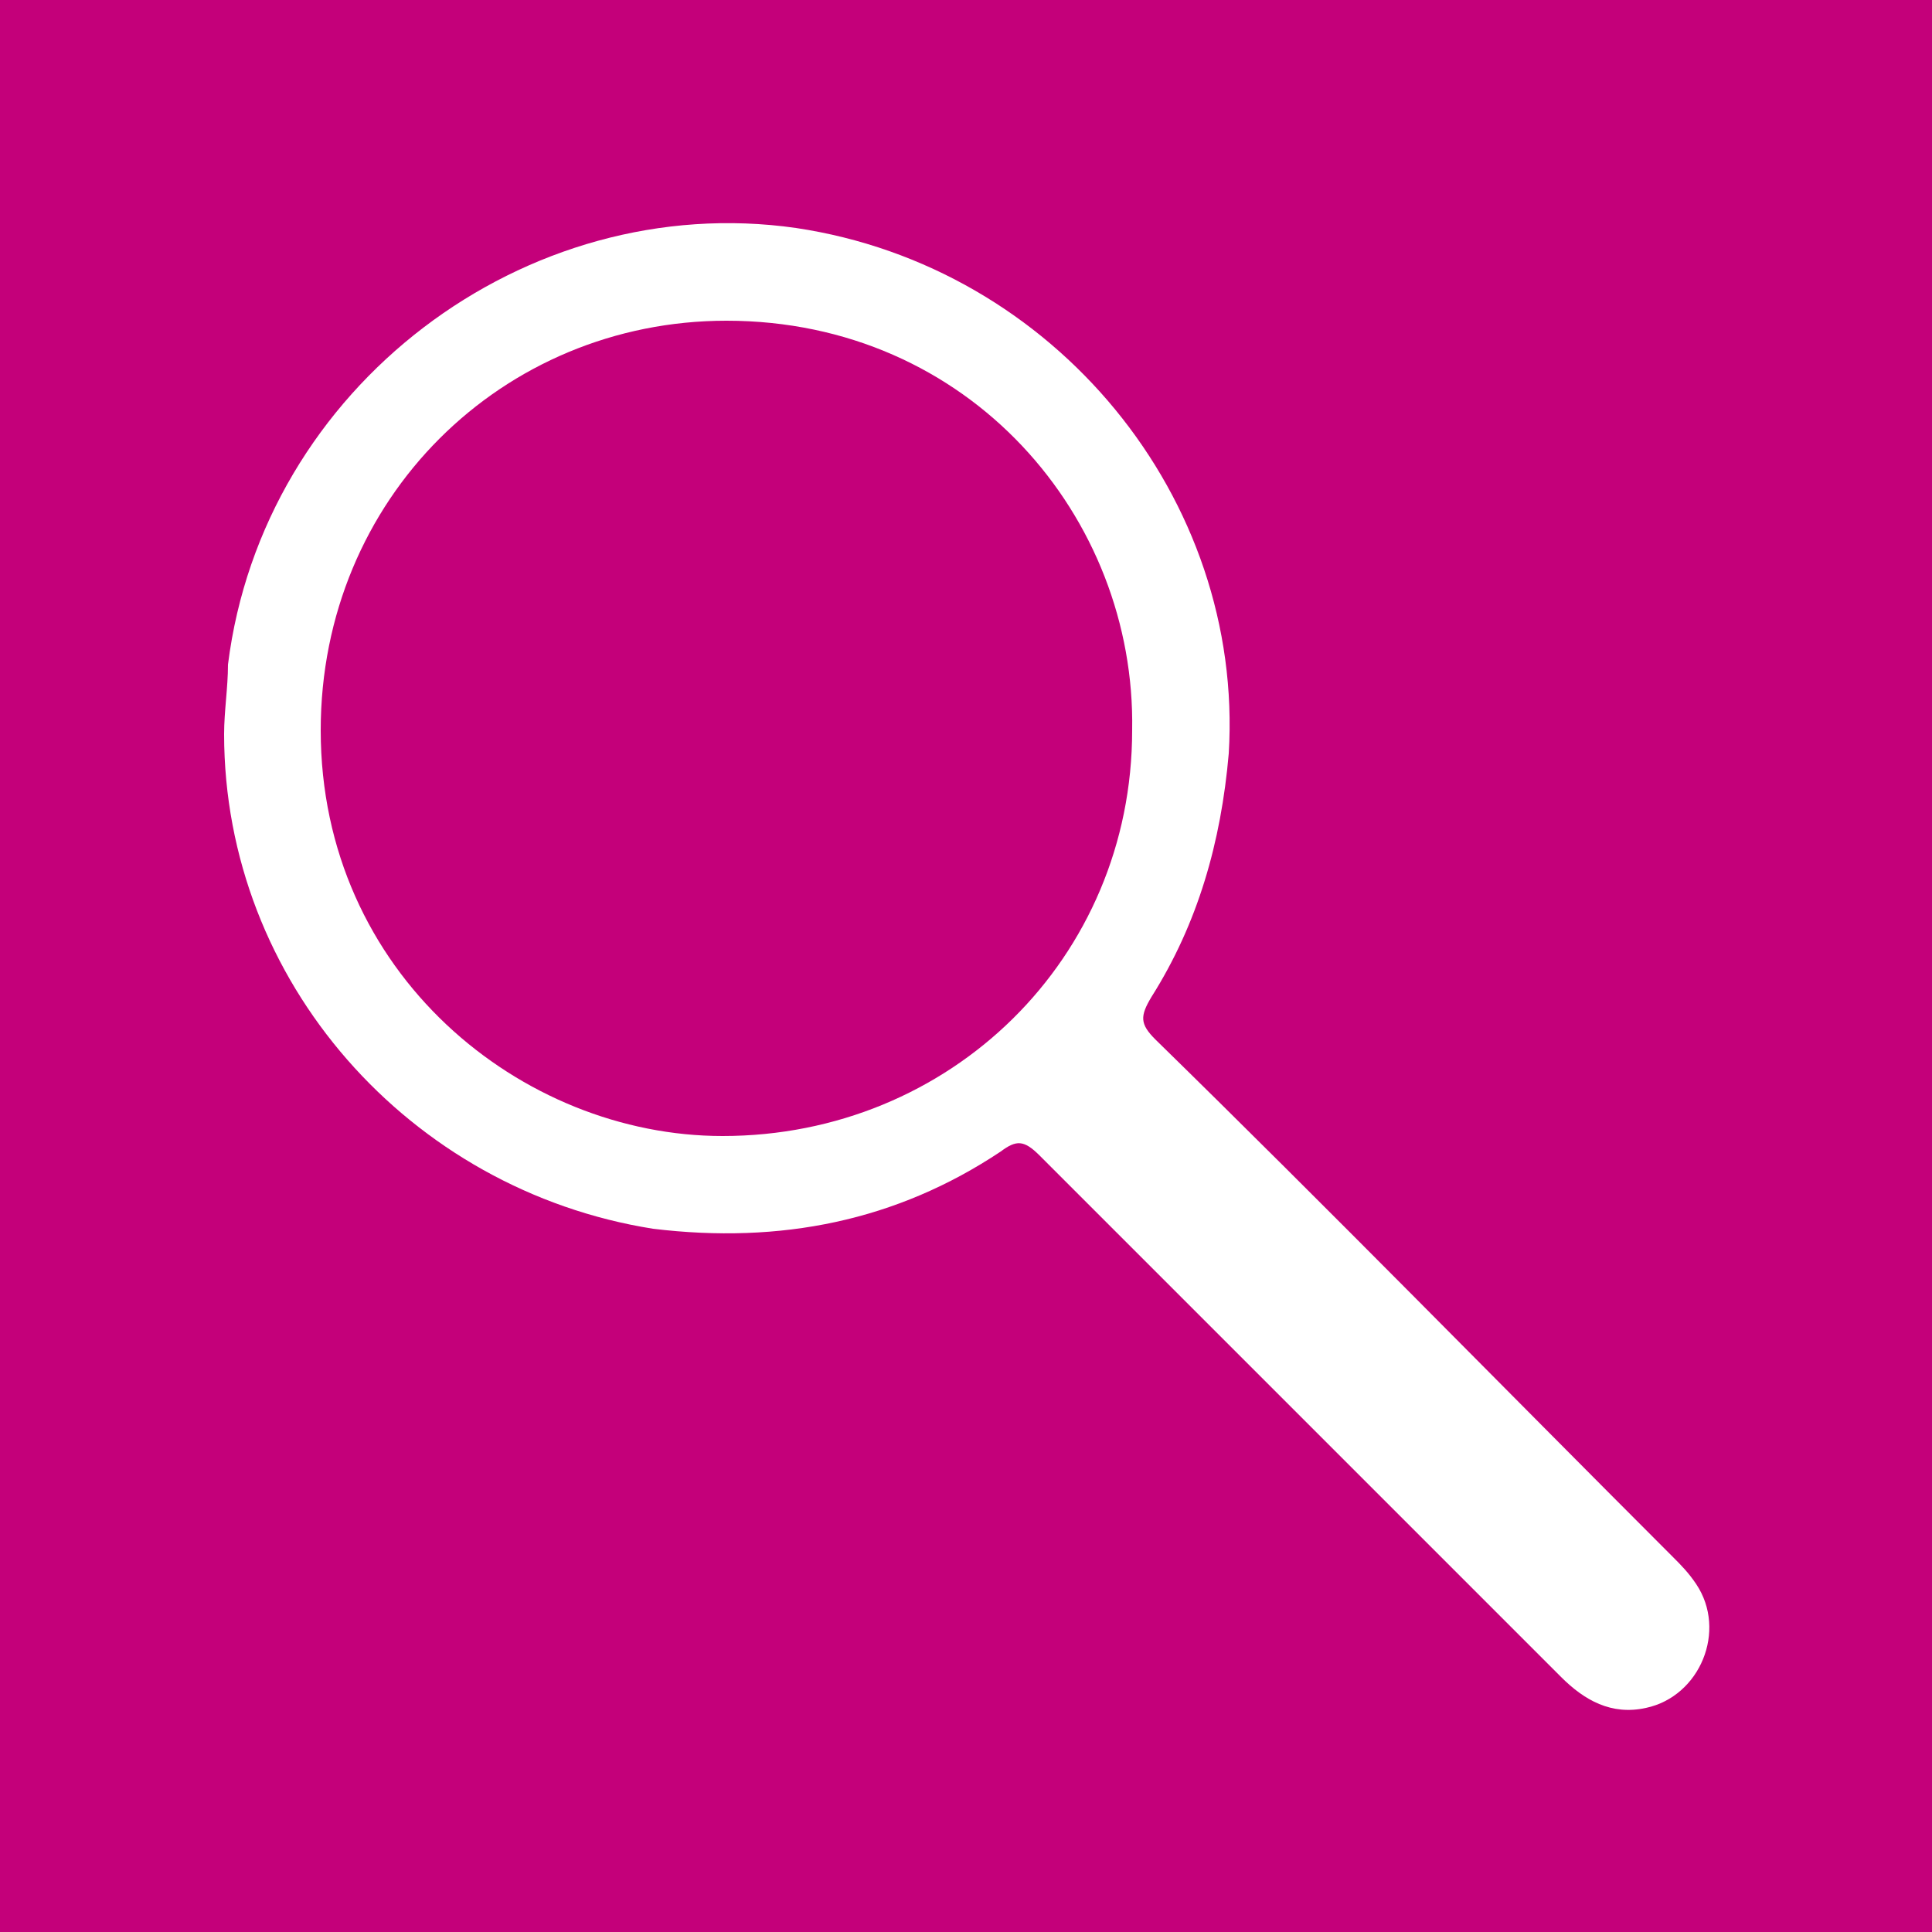
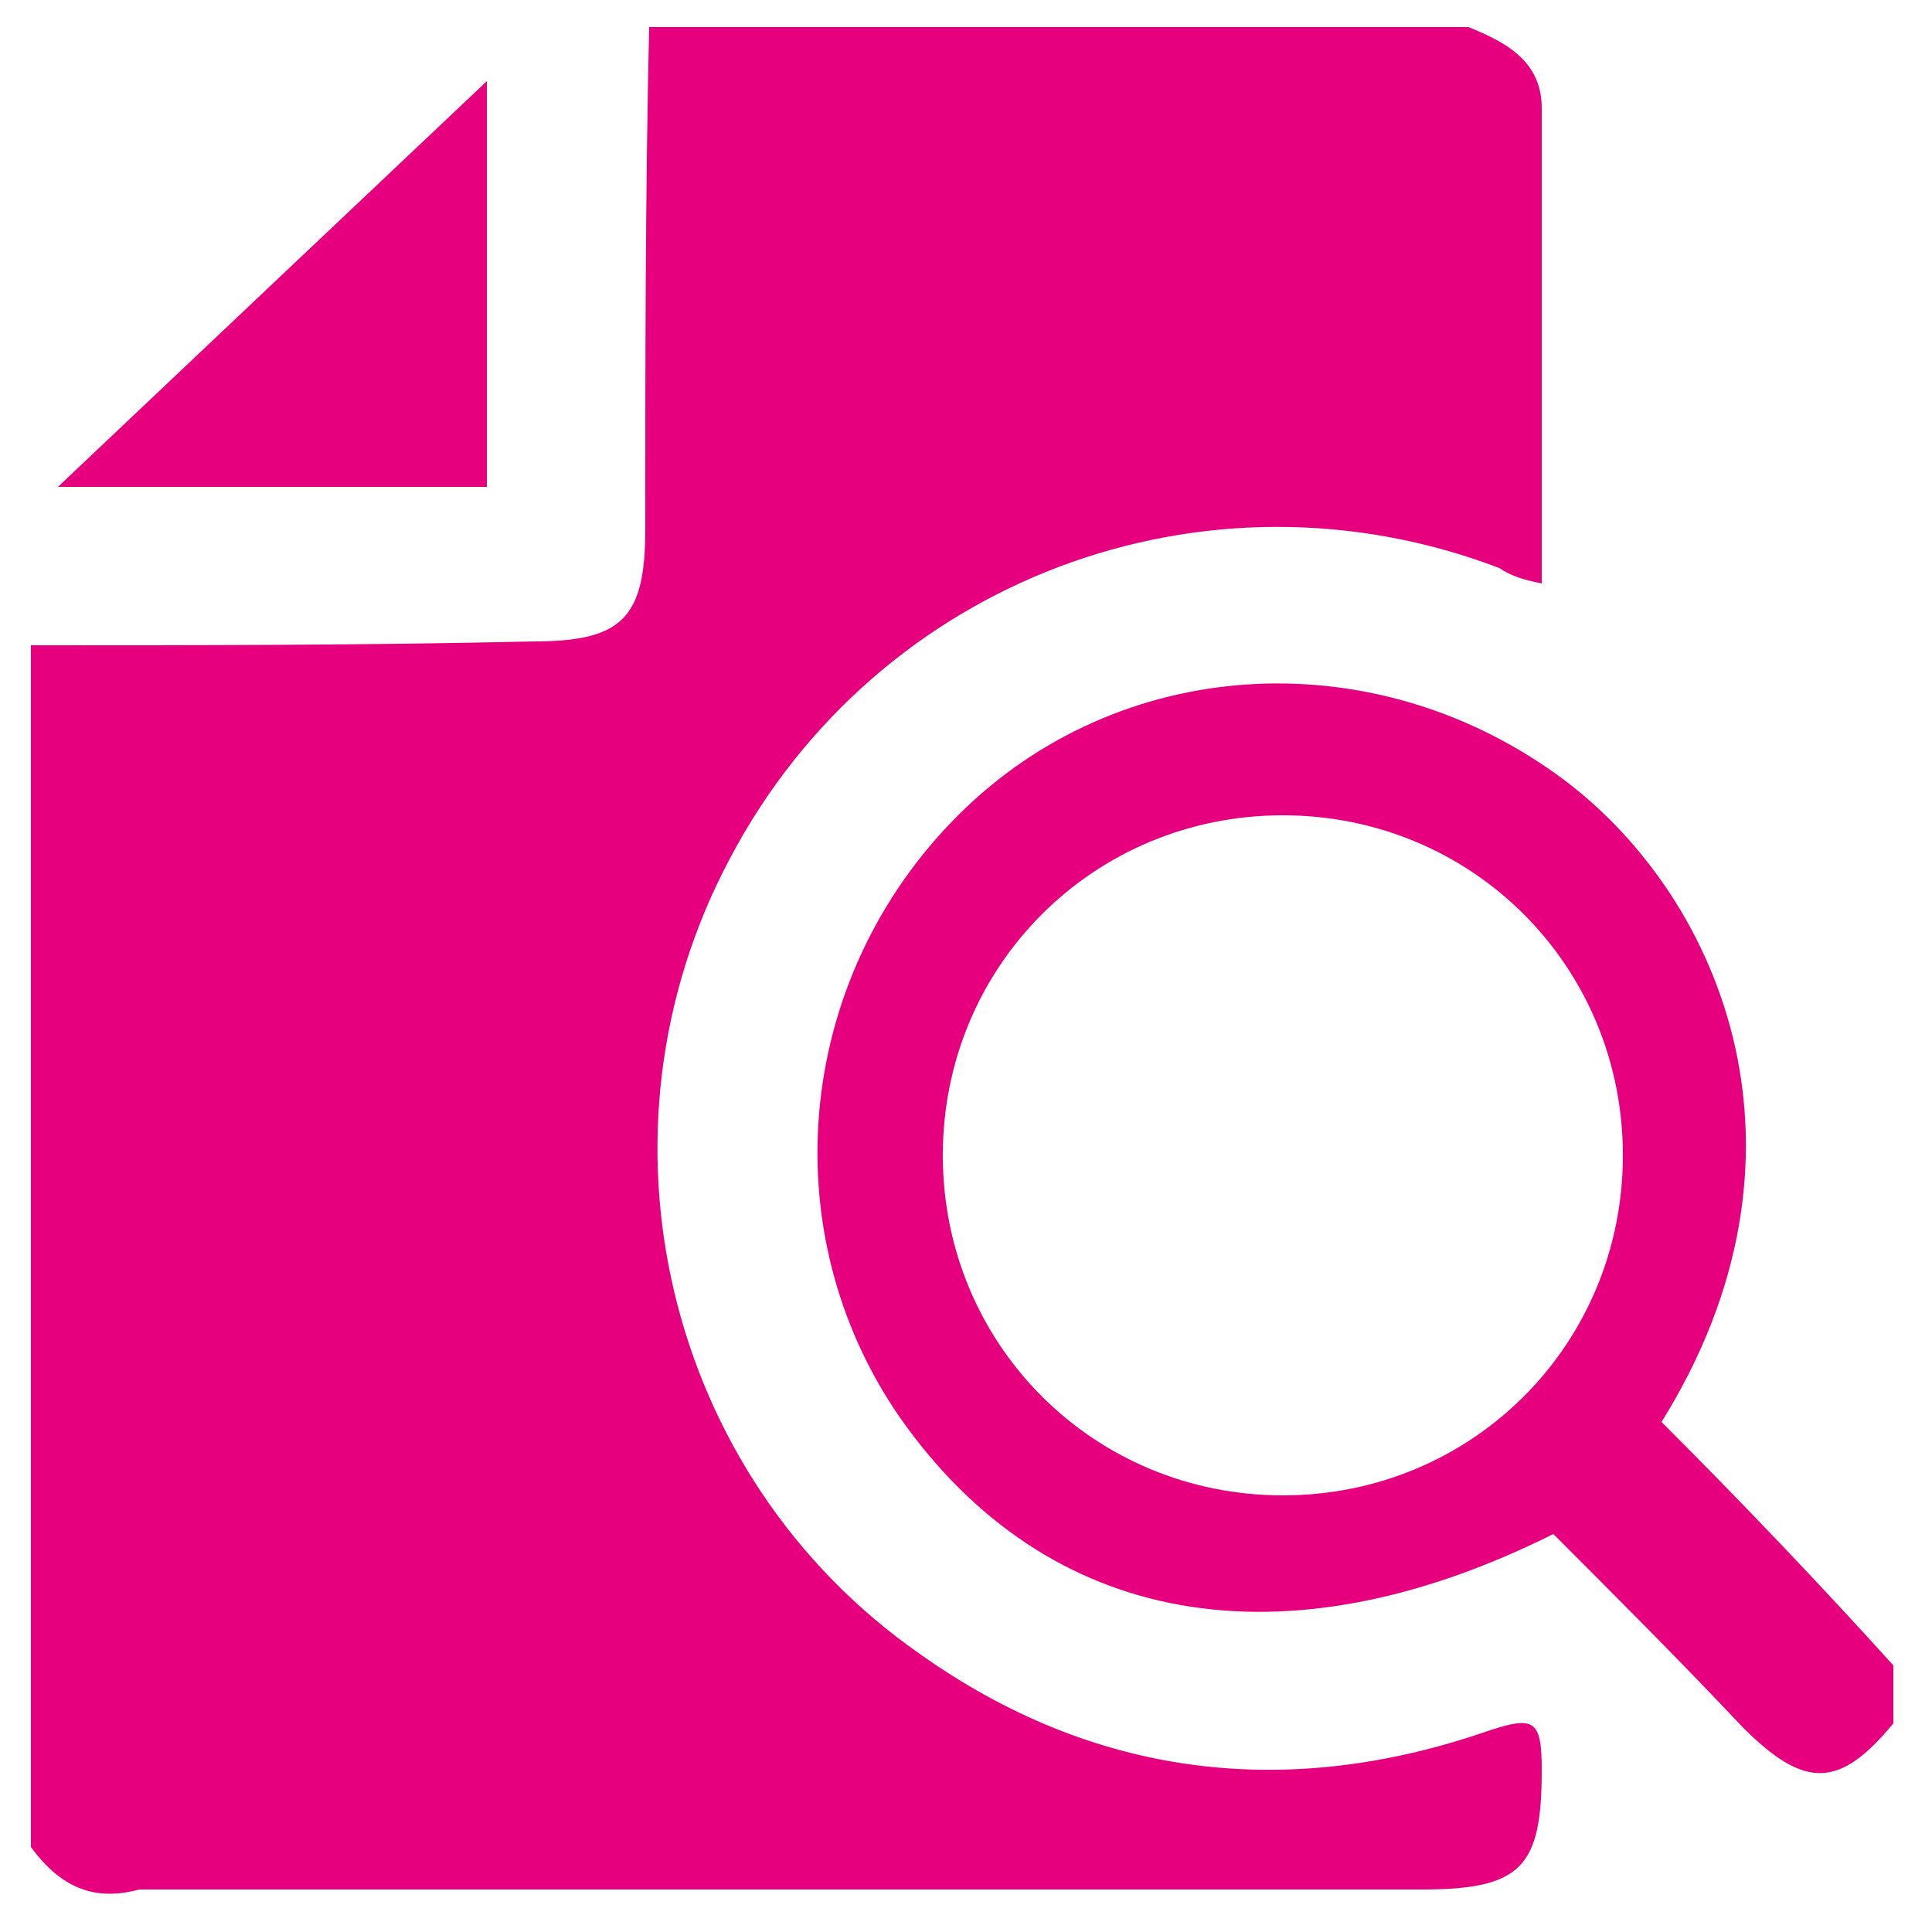
- <svg xmlns="http://www.w3.org/2000/svg" version="1.1" id="Capa_1" x="0px" y="0px" viewBox="0 0 50 50" style="enable-background:new 0 0 50 50;" xml:space="preserve">
+ <svg xmlns="http://www.w3.org/2000/svg" version="1.1" id="Capa_1" x="0px" y="0px" viewBox="-478 282 50 50" style="enable-background:new -478 282 50 50;" xml:space="preserve">
  <style type="text/css">
- 	.st0{fill:#C4007A;}
+ 	.st0{fill:#E6007E;}
</style>
  <g>
-     <path class="st0" d="M18.8,8.3C13,8.3,8.3,12.9,8.3,18.9c0,6.3,5.2,10.5,10.4,10.5c5.9,0,10.6-4.6,10.6-10.5   C29.4,13.4,25.1,8.3,18.8,8.3z" />
-     <path class="st0" d="M0,0v50h50V0H0z M42.6,44.2c-0.9,0.2-1.6-0.2-2.2-0.8c-4.5-4.5-9-9-13.5-13.5c-0.4-0.4-0.6-0.4-1-0.1   c-2.7,1.8-5.7,2.4-9,2c-6.3-1-11.1-6.4-11.1-12.8c0-0.6,0.1-1.2,0.1-1.8C6.8,10,13.6,4.9,20.6,5.9c6.7,1,11.6,7,11.2,13.6   c-0.2,2.3-0.8,4.4-2,6.3c-0.3,0.5-0.3,0.7,0.1,1.1c4.5,4.4,8.9,8.9,13.4,13.4c0.2,0.2,0.4,0.4,0.6,0.7C44.7,42.2,44,43.9,42.6,44.2   z" />
+     <path class="st0" d="M-477.2,329.8c0-10.4,0-20.7,0-31.1c4.3,0,8.7,0,13-0.1c2.3,0,2.9-0.6,2.9-2.9c0-4.3,0-8.7,0.1-13   c7.1,0,14.1,0,21.2,0c1,0.4,1.9,0.9,1.9,2.1c0,4.1,0,8.1,0,12.3c-0.5-0.1-0.8-0.2-1.1-0.4c-7.6-2.9-16.1,0.3-19.9,7.5   c-3.8,7.1-1.7,16,4.9,20.6c4.5,3.2,9.5,3.8,14.7,2c1.2-0.4,1.4-0.3,1.4,1c0,2.5-0.5,3.1-3.1,3.1c-11.1,0-22.1,0-33.2,0   C-475.5,331.2-476.4,330.9-477.2,329.8z" />
+     <path class="st0" d="M-465.4,294.6c-3.6,0-7.3,0-11.1,0c3.8-3.6,7.4-7,11.1-10.5C-465.4,287.7-465.4,291-465.4,294.6z" />
+     <path class="st0" d="M-435,318.8c4.3-6.9,1.6-13.5-2.5-16.6c-4.8-3.6-11.3-3.3-15.5,0.7c-4.4,4.2-5.1,10.9-1.7,15.8   c3.8,5.4,9.9,6.5,16.9,3c1.6,1.6,3.3,3.3,4.9,5c1.6,1.6,2.5,1.6,3.9-0.1c0-0.5,0-1,0-1.5C-430.9,323-432.9,320.9-435,318.8z    M-444.8,320.7c-4.9,0-8.8-3.9-8.8-8.8c0-4.9,3.9-8.8,8.8-8.8c4.9,0,8.8,3.9,8.8,8.8C-436,316.8-439.9,320.7-444.8,320.7z" />
  </g>
</svg>
